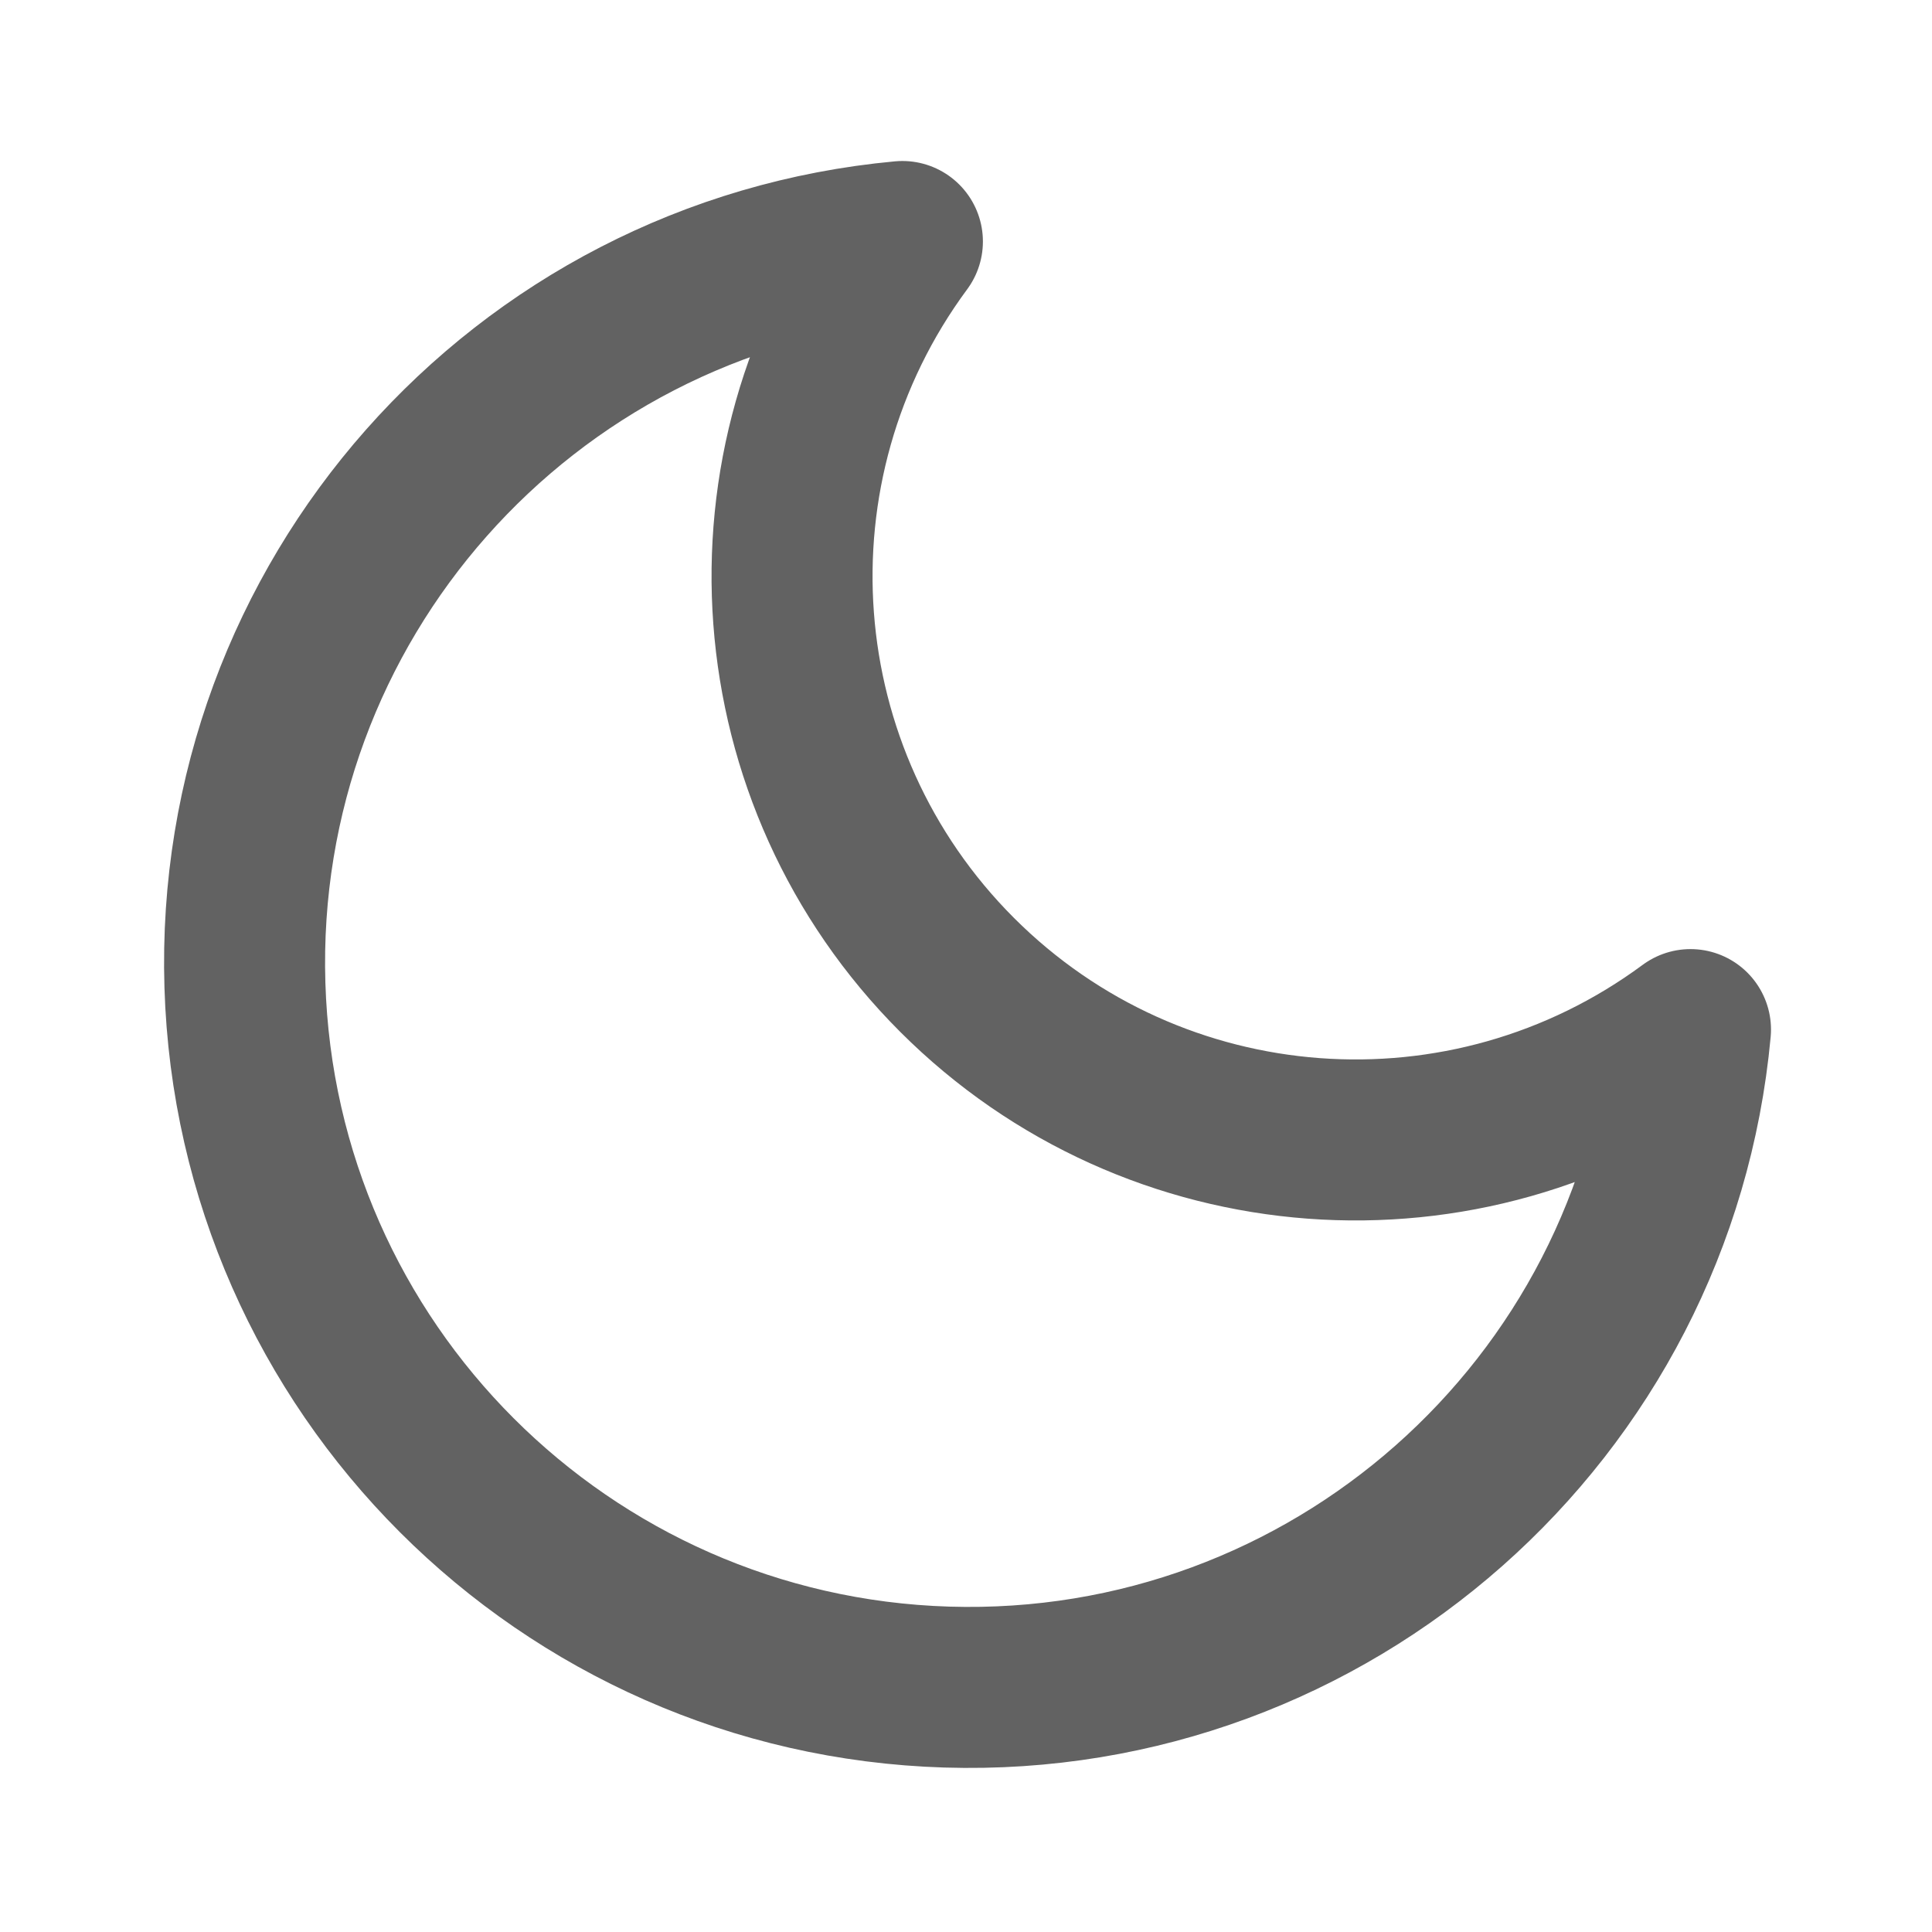
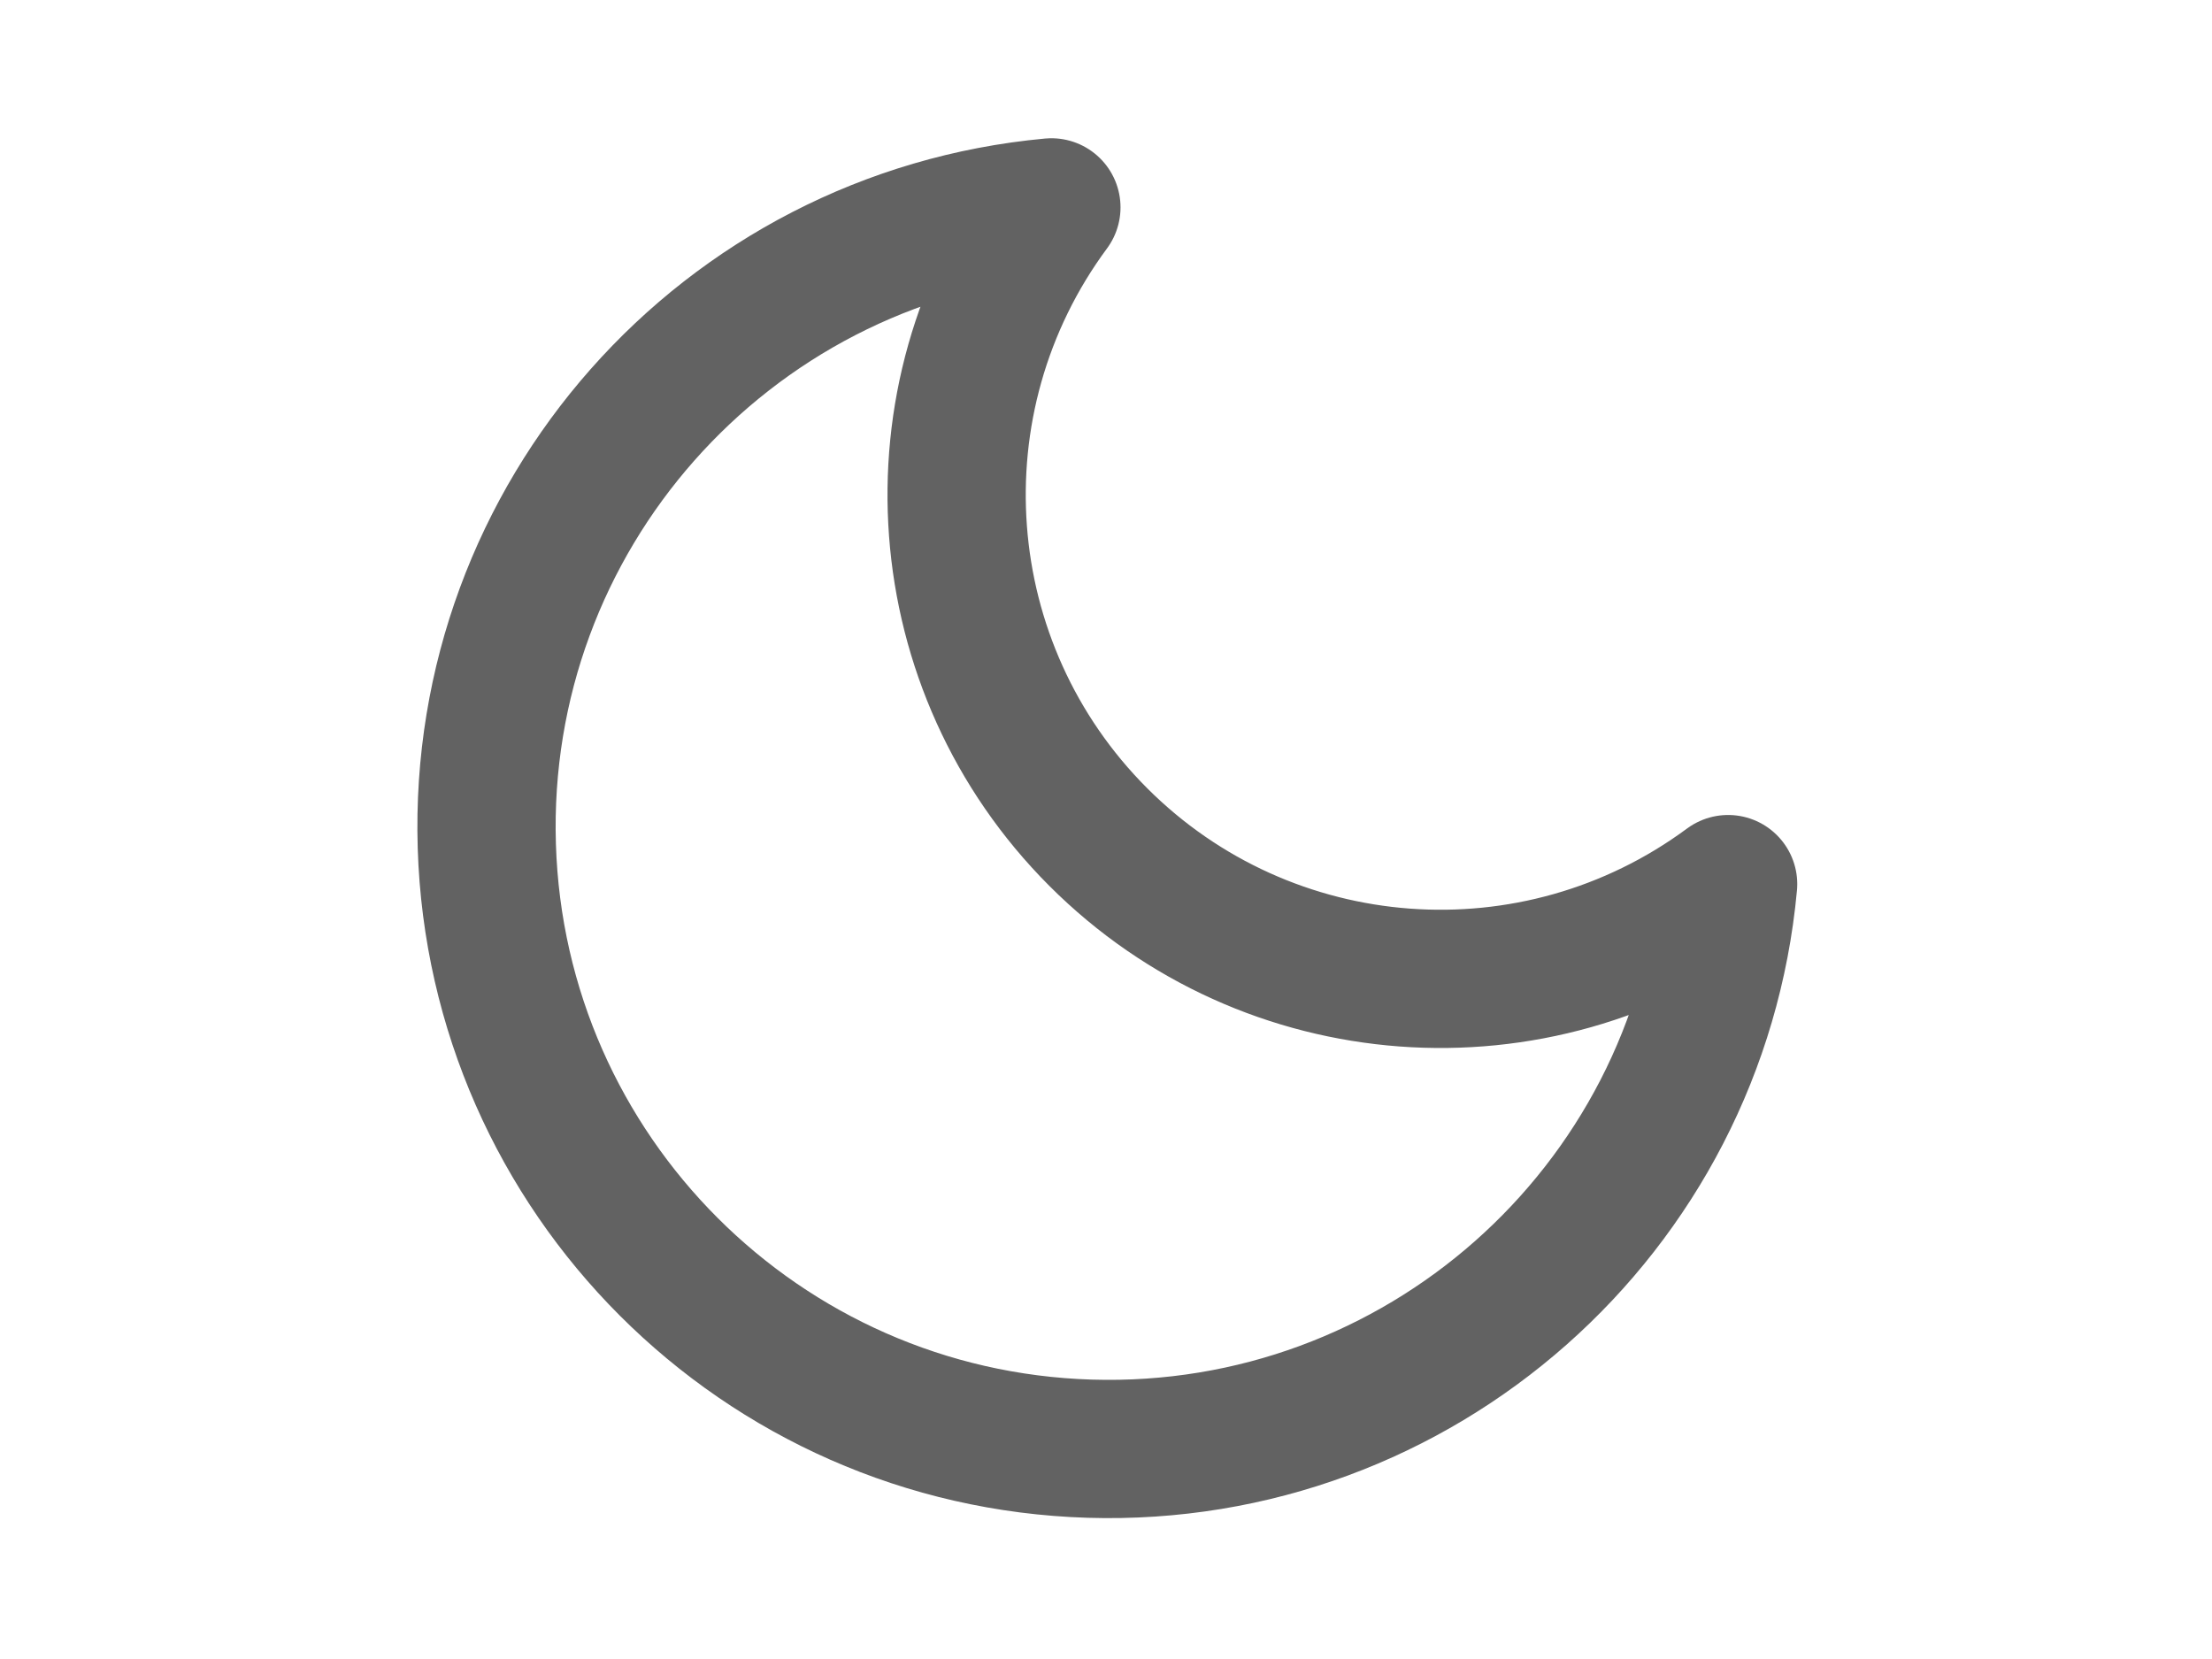
- <svg xmlns="http://www.w3.org/2000/svg" aria-hidden="true" focusable="false" width="2.5em" height="2.5em" style="-ms-transform: rotate(360deg); -webkit-transform: rotate(360deg); transform: rotate(360deg);" preserveAspectRatio="xMidYMid meet" viewBox="0 0 24 24">
+ <svg xmlns="http://www.w3.org/2000/svg" aria-hidden="true" focusable="false" width="2em" height="1.5em" style="-ms-transform: rotate(360deg); -webkit-transform: rotate(360deg); transform: rotate(360deg);" preserveAspectRatio="xMidYMid meet" viewBox="0 0 24 24">
  <g fill="none" stroke="#626262" stroke-width="2" stroke-linecap="round" stroke-linejoin="round">
    <path d="M21 12.79A9 9 0 1 1 11.21 3A7 7 0 0 0 21 12.79z" />
  </g>
  <rect x="0" y="0" width="24" height="24" fill="rgba(0, 0, 0, 0)" />
</svg>
